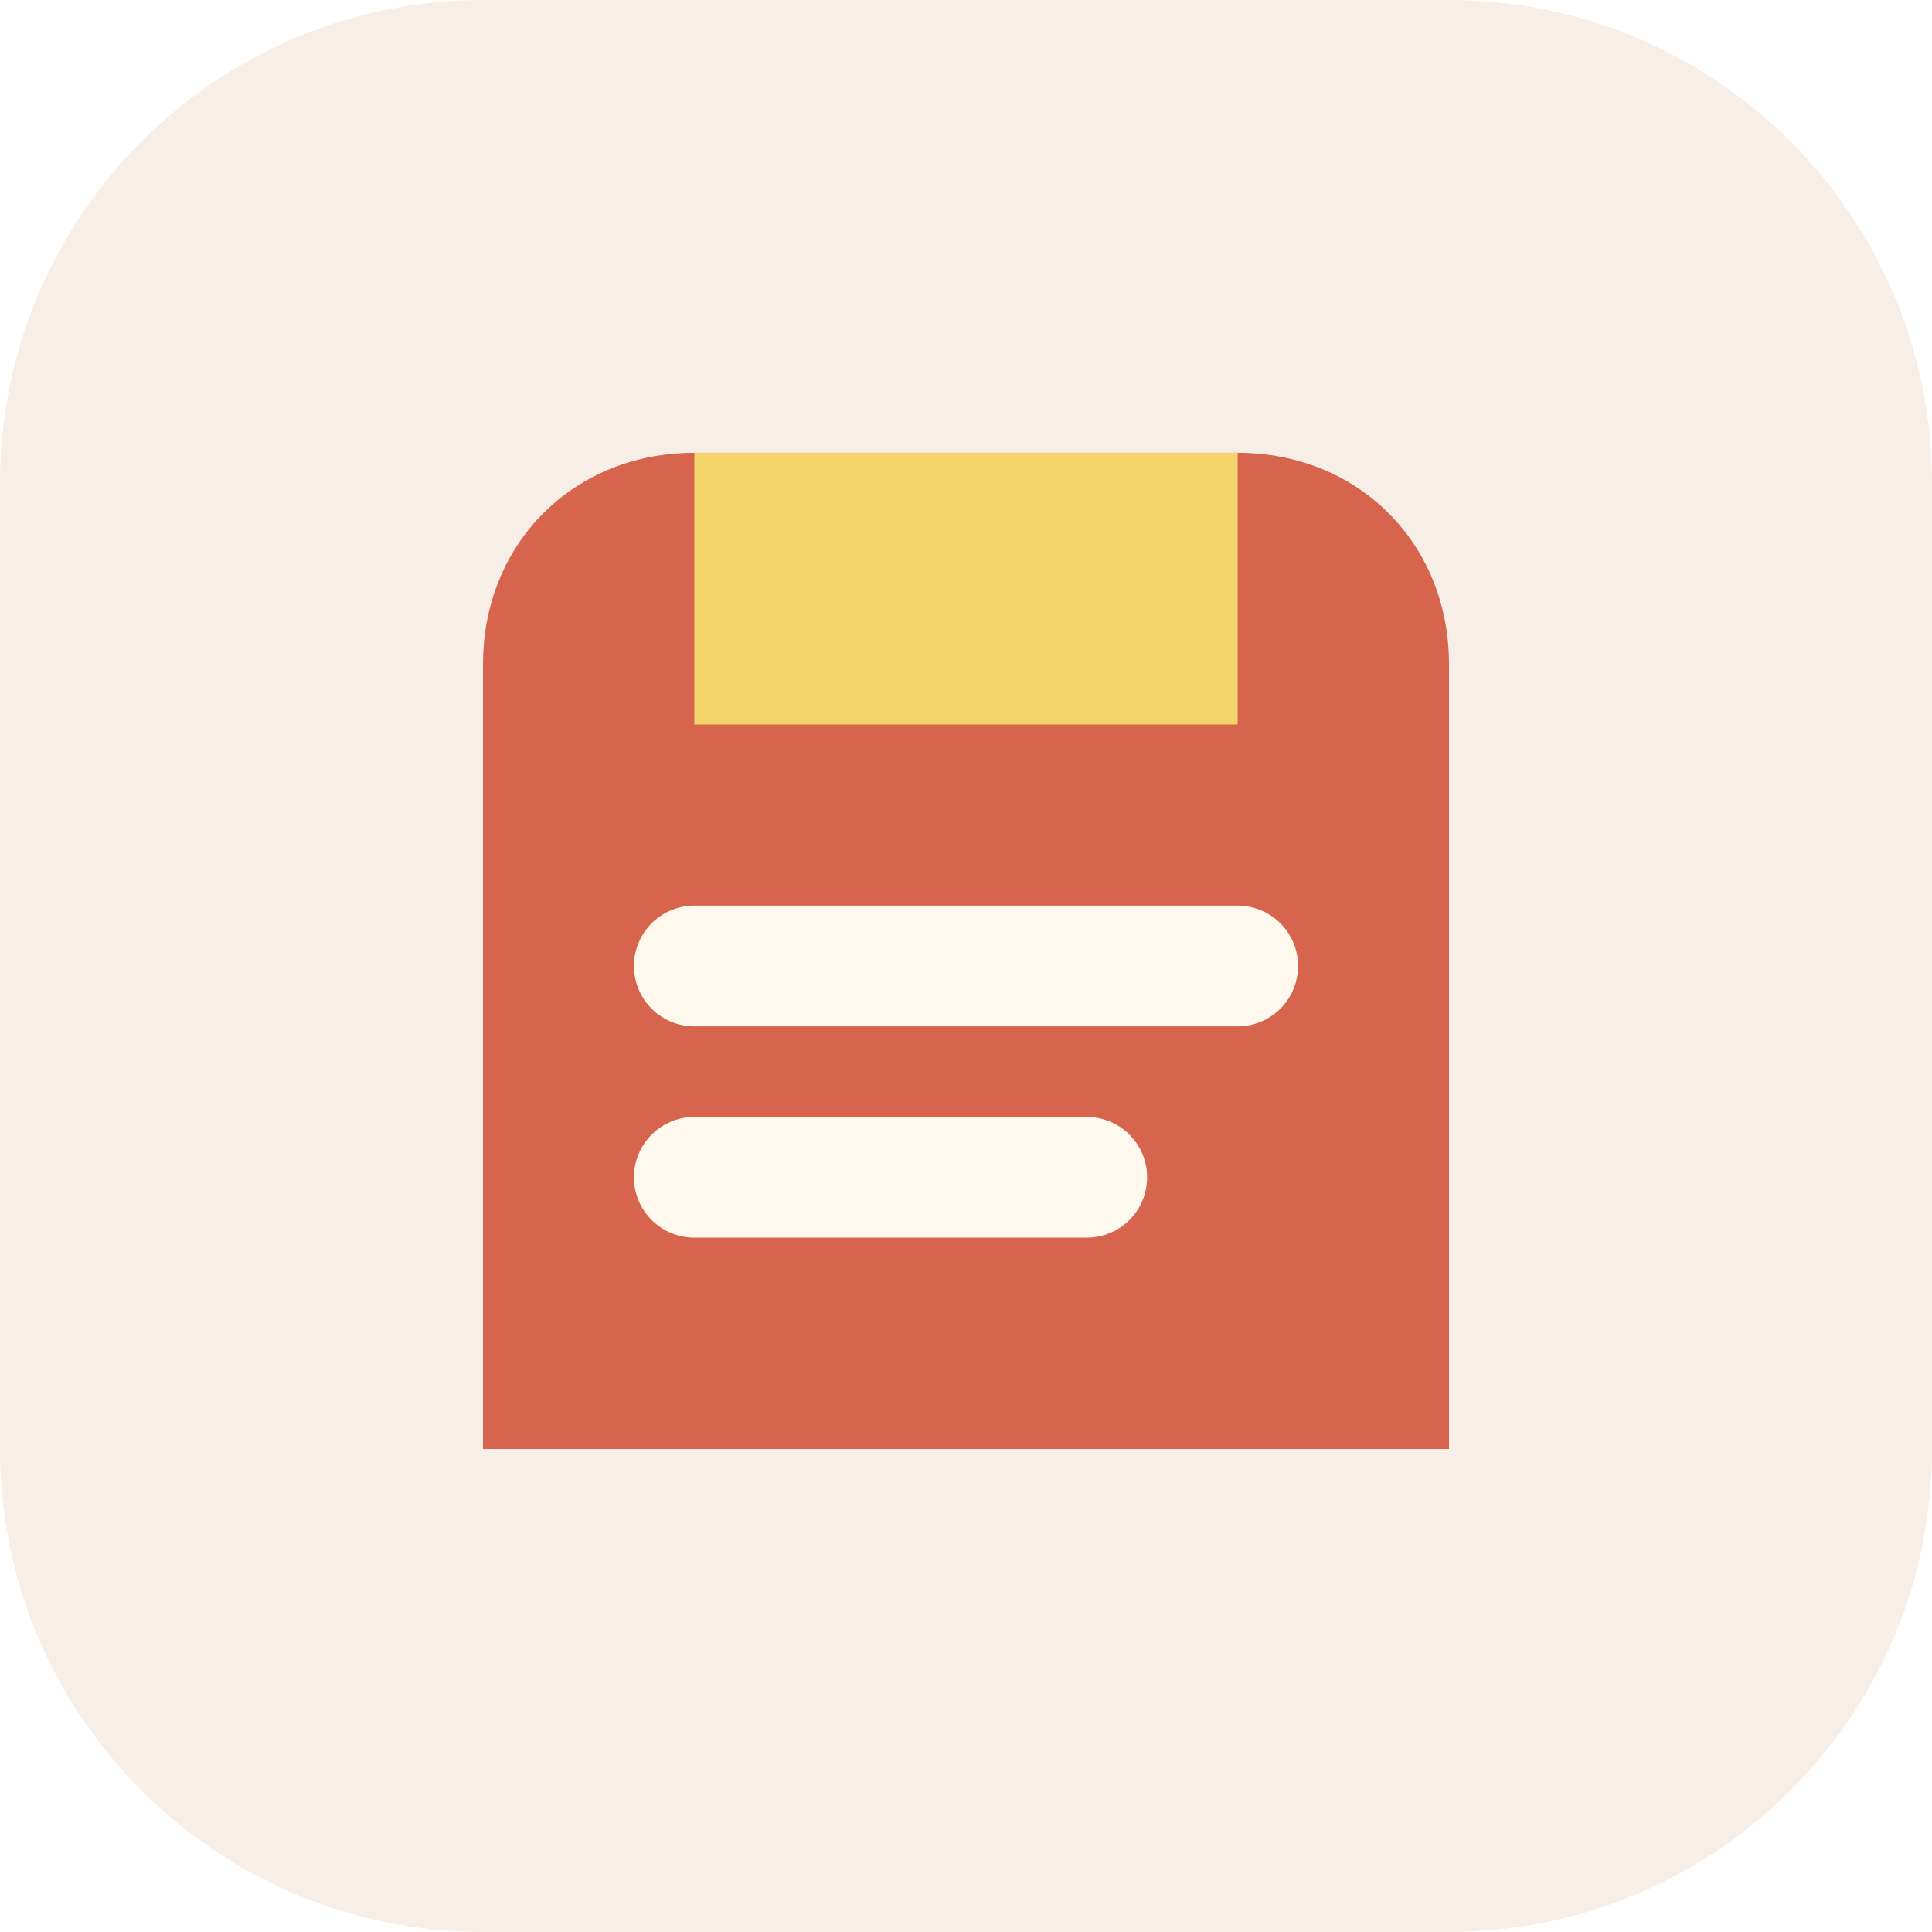
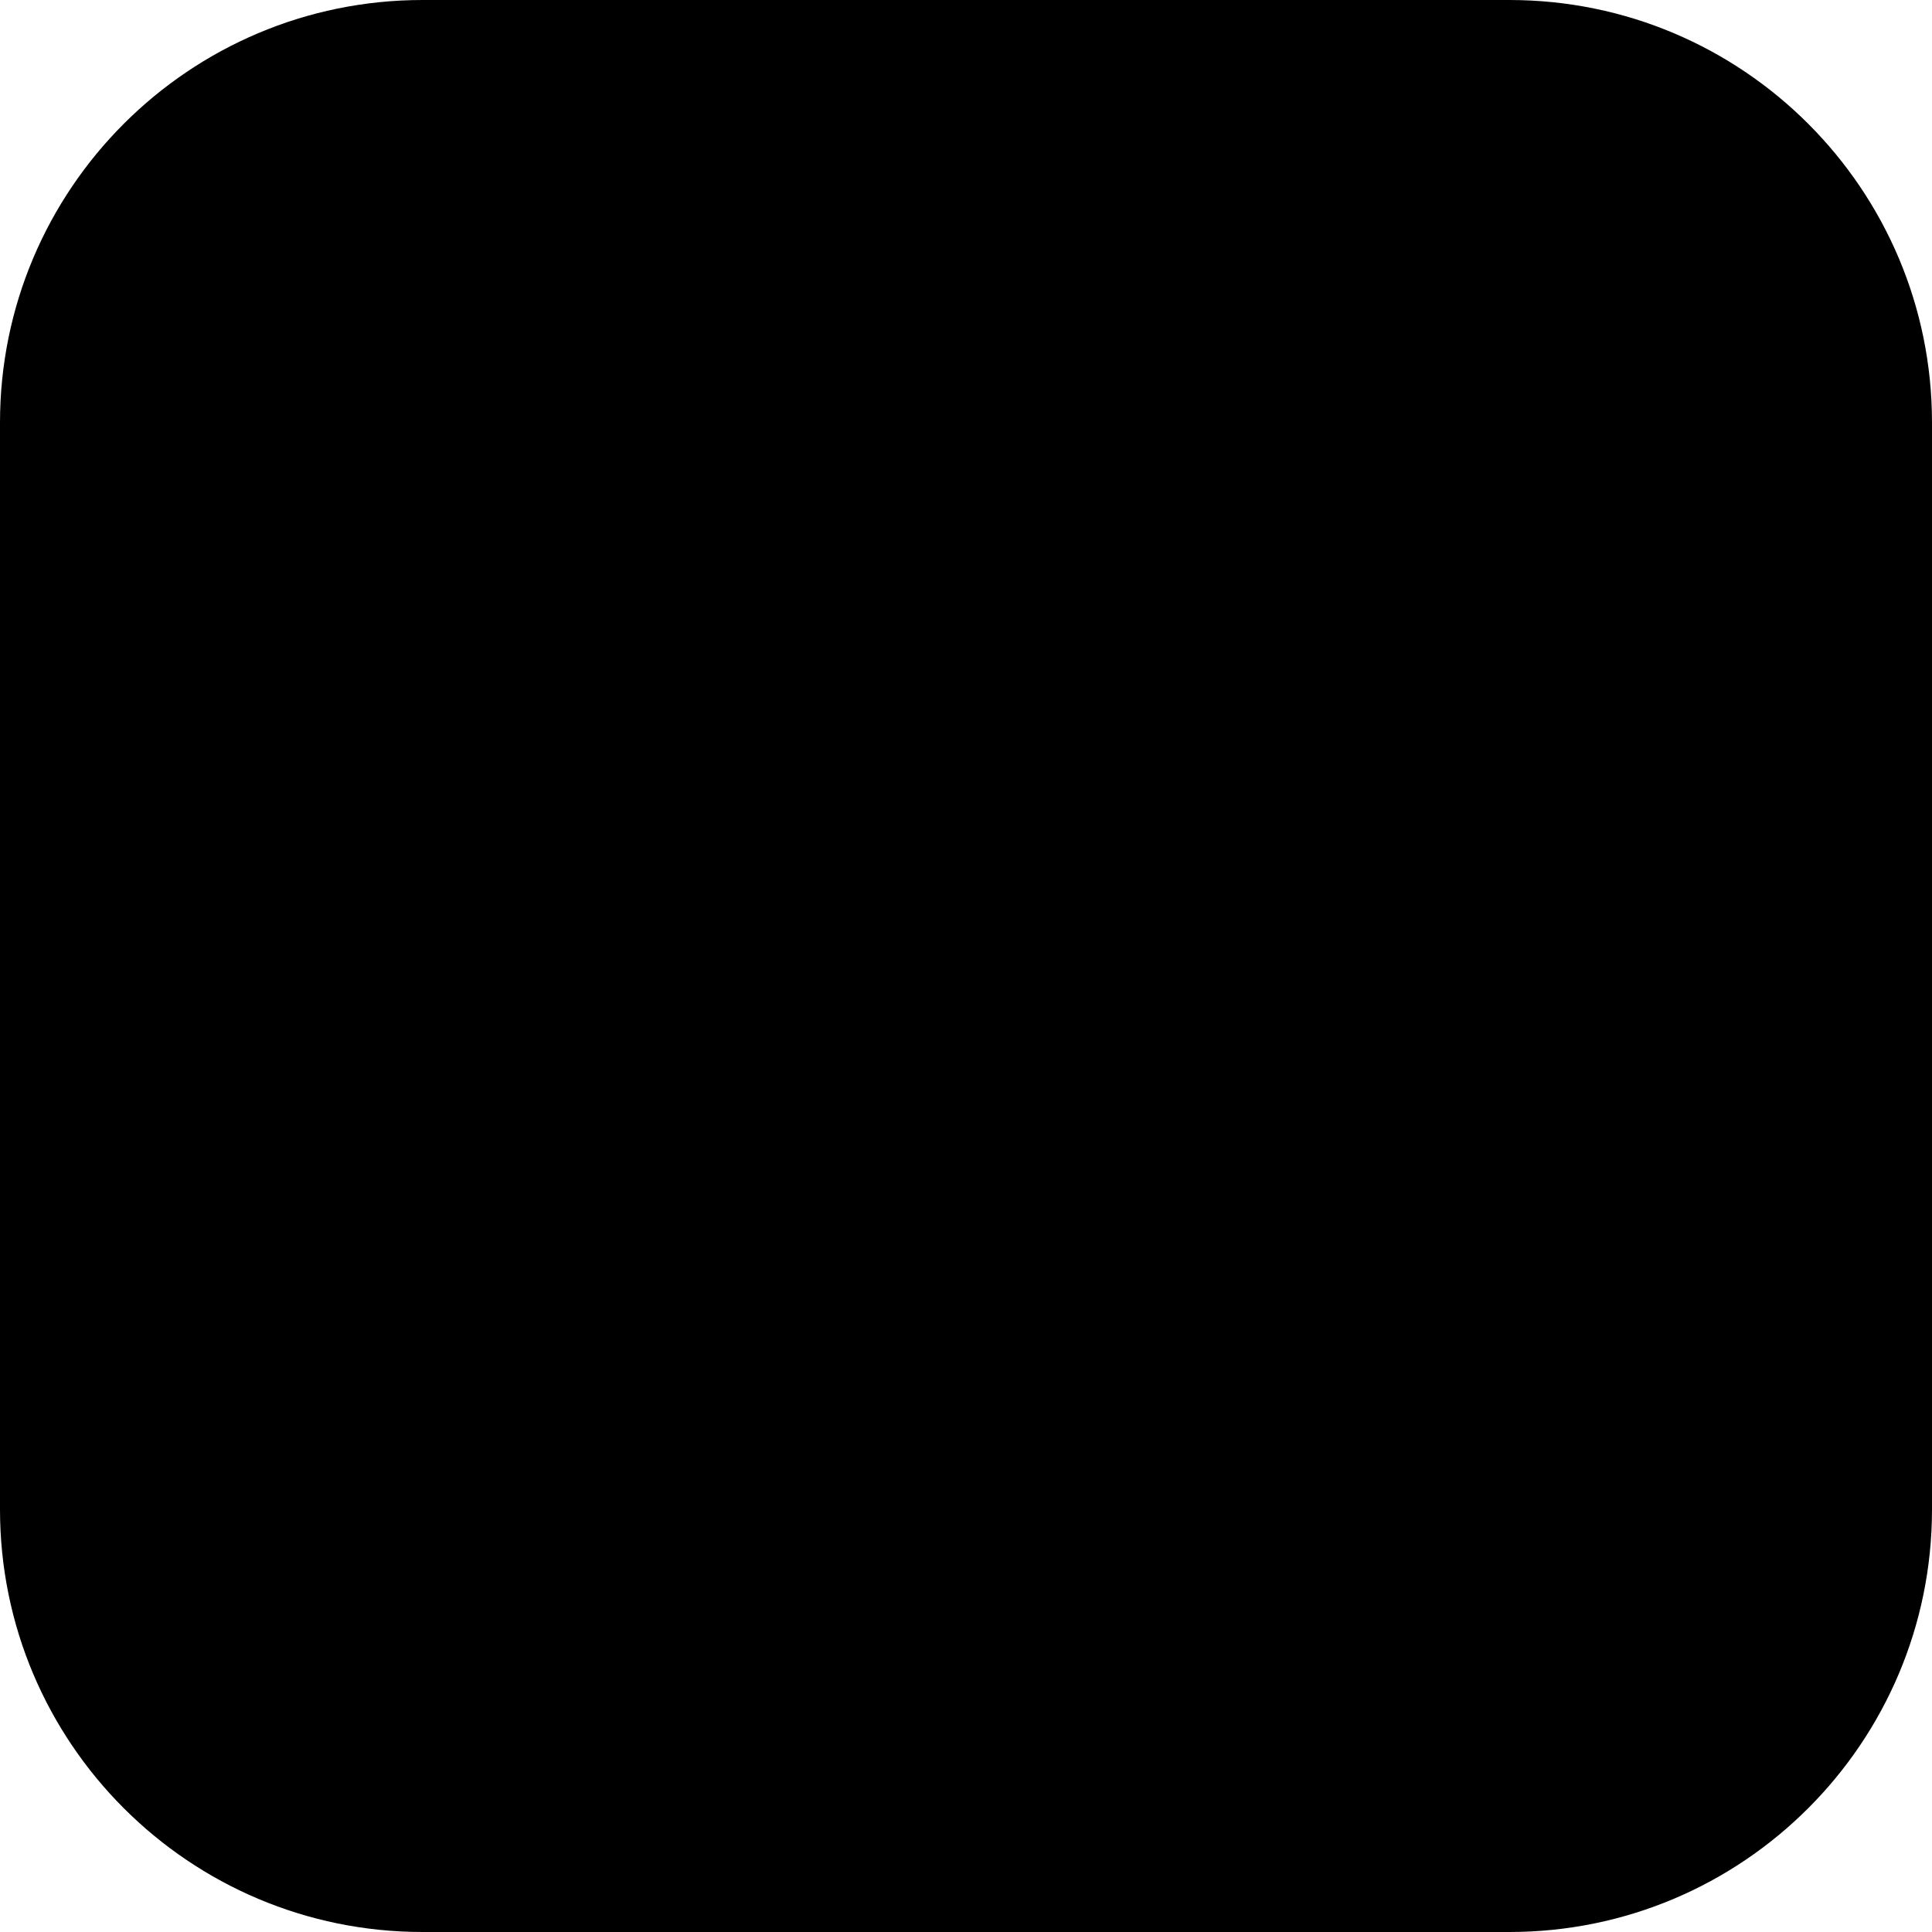
<svg xmlns="http://www.w3.org/2000/svg" viewBox="0 0 64 64" role="img" aria-label="Recipe Box">
-   <rect width="64" height="64" rx="16" fill="#f7eee7" />
-   <path d="M16 22c0-4 3-7 7-7h18c4 0 7 3 7 7v26H16V22Z" fill="#d7644d" />
-   <path d="M23 15h18v9H23z" fill="#f4d46b" />
-   <path d="M23 32h18M23 39h13" stroke="#fff8ed" stroke-width="4" stroke-linecap="round" />
+   <rect width="64" height="64" rx="14" fill="oklch(98% 0.006 55)" />
+   <rect x="12" y="10" width="40" height="44" rx="9" fill="oklch(48% 0.145 28)" />
+   <path d="M22 20h22v24H22a4 4 0 0 1-4-4V24a4 4 0 0 1 4-4Z" fill="oklch(94.5% 0.009 50)" />
+   <path d="M25 27h12M25 32h15M25 37h9" stroke="oklch(48% 0.145 28)" stroke-width="2.5" stroke-linecap="round" />
</svg>
